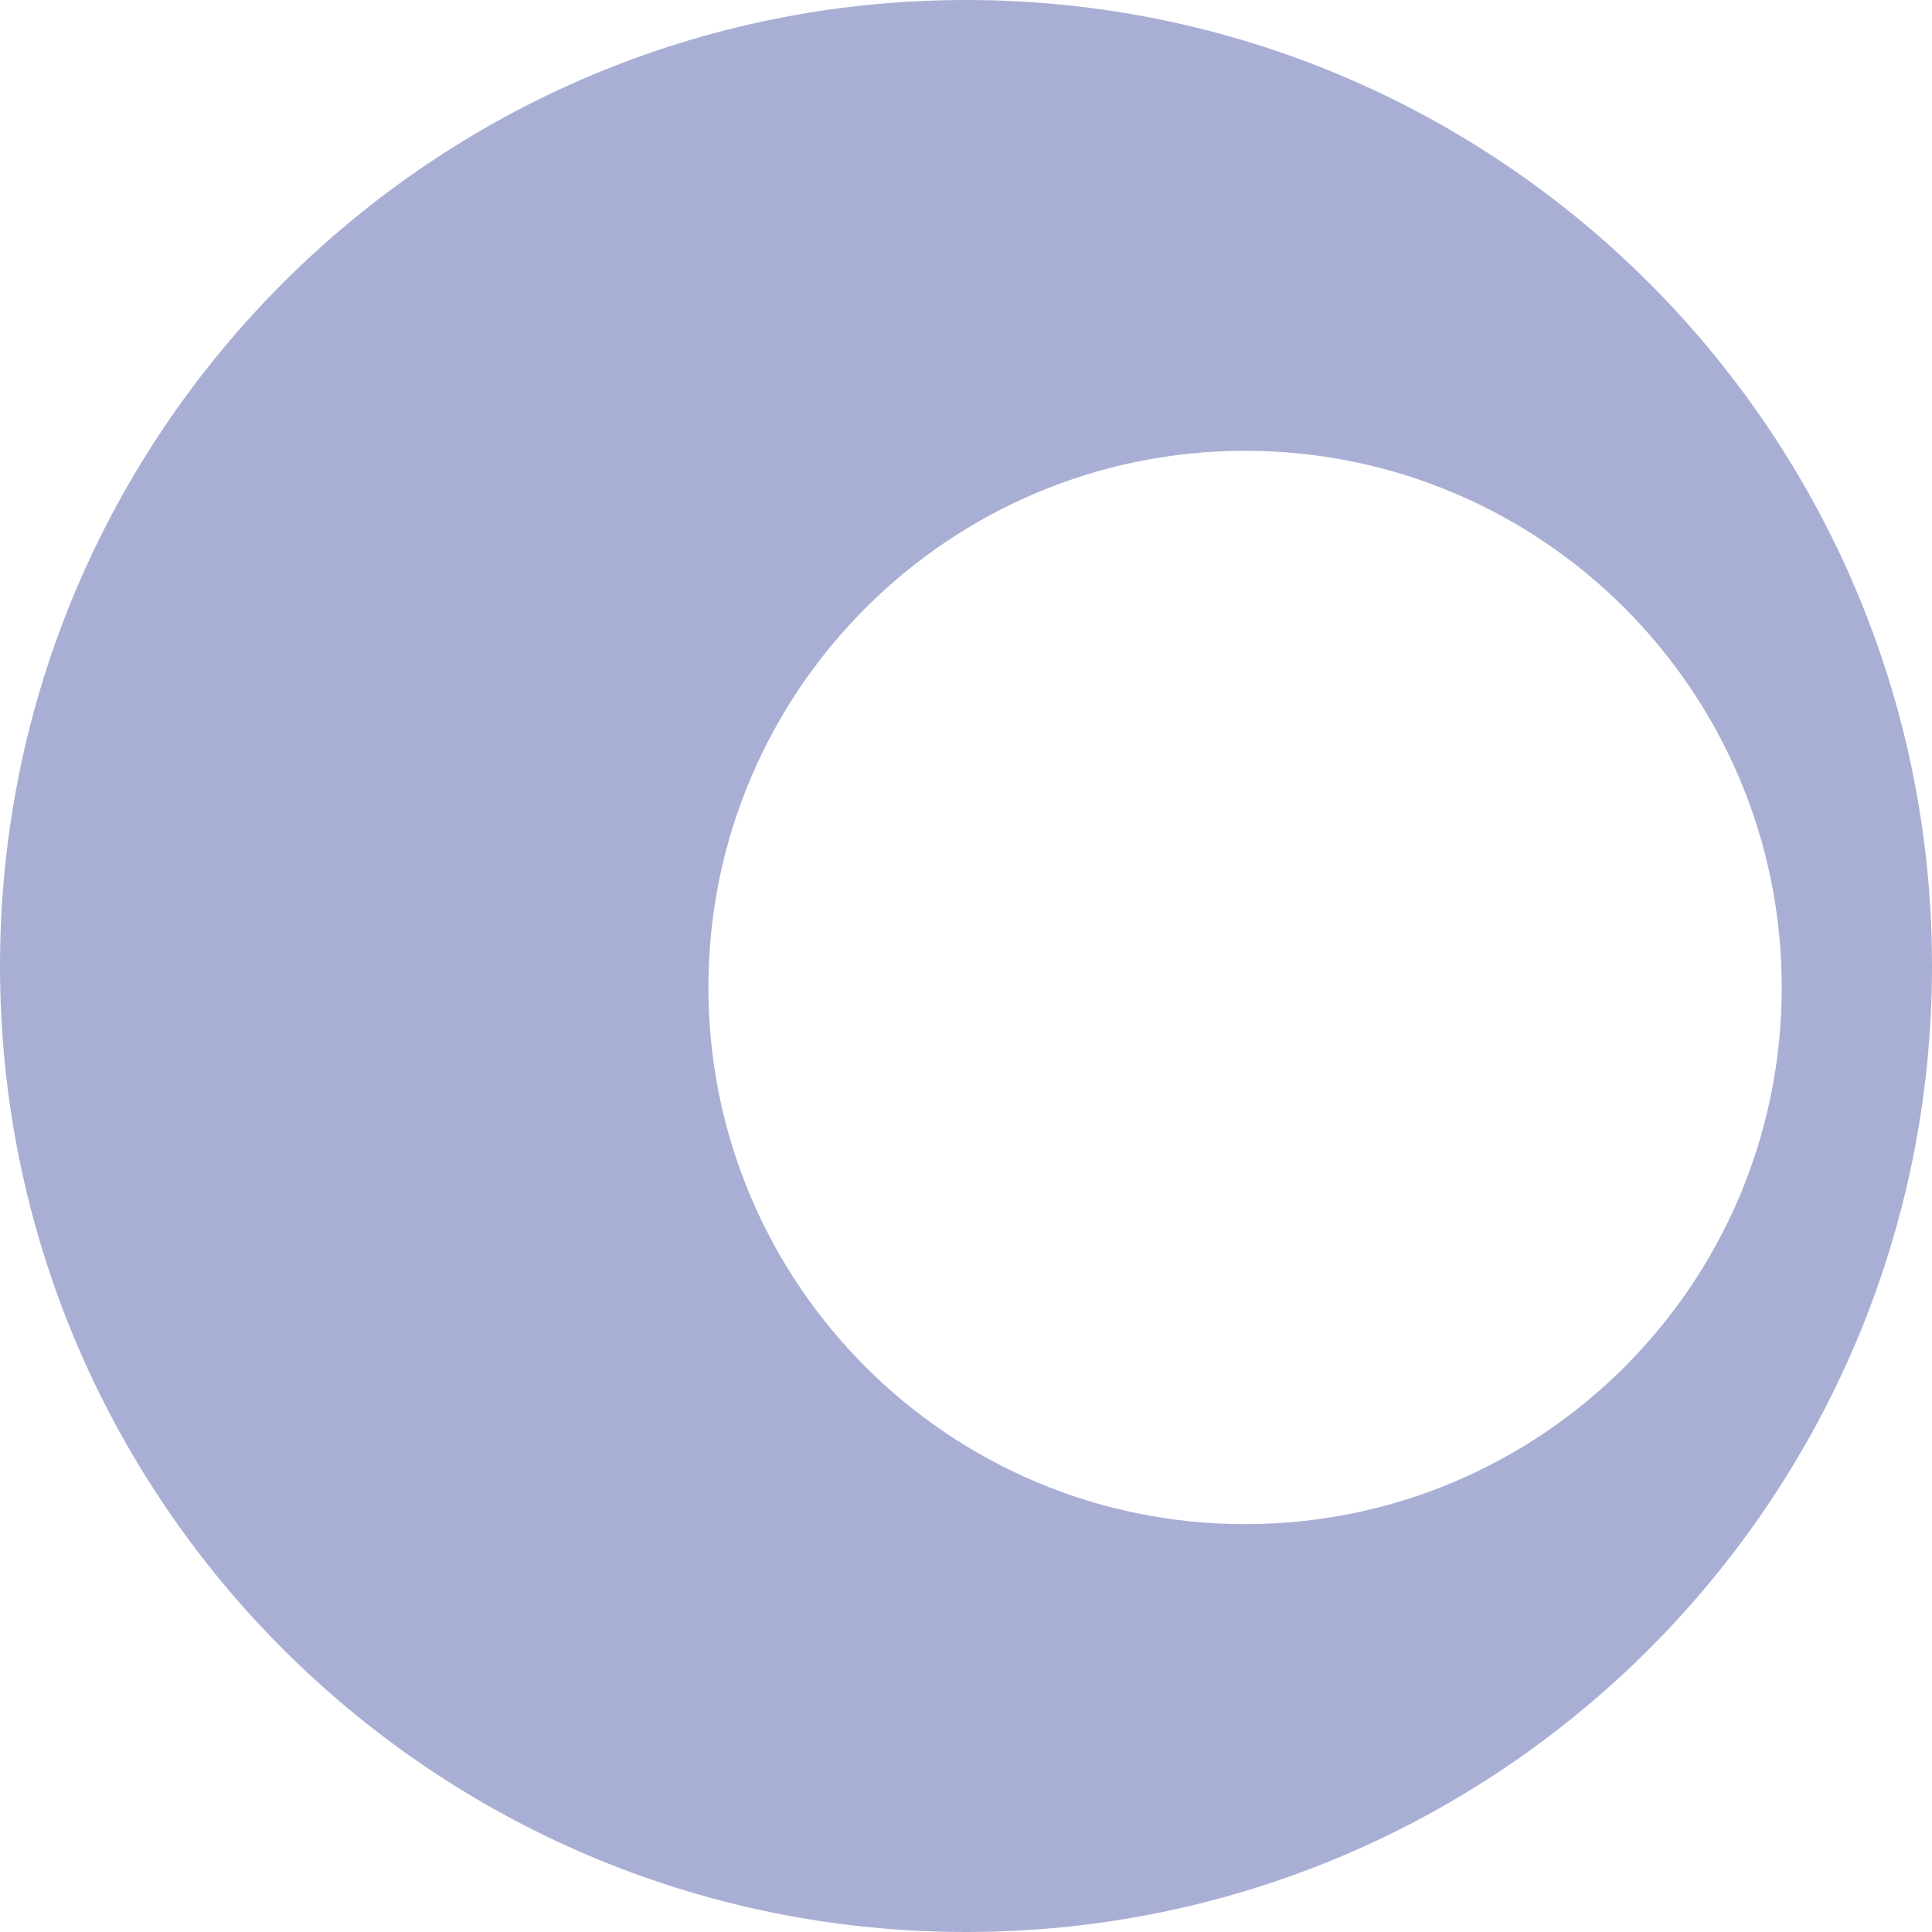
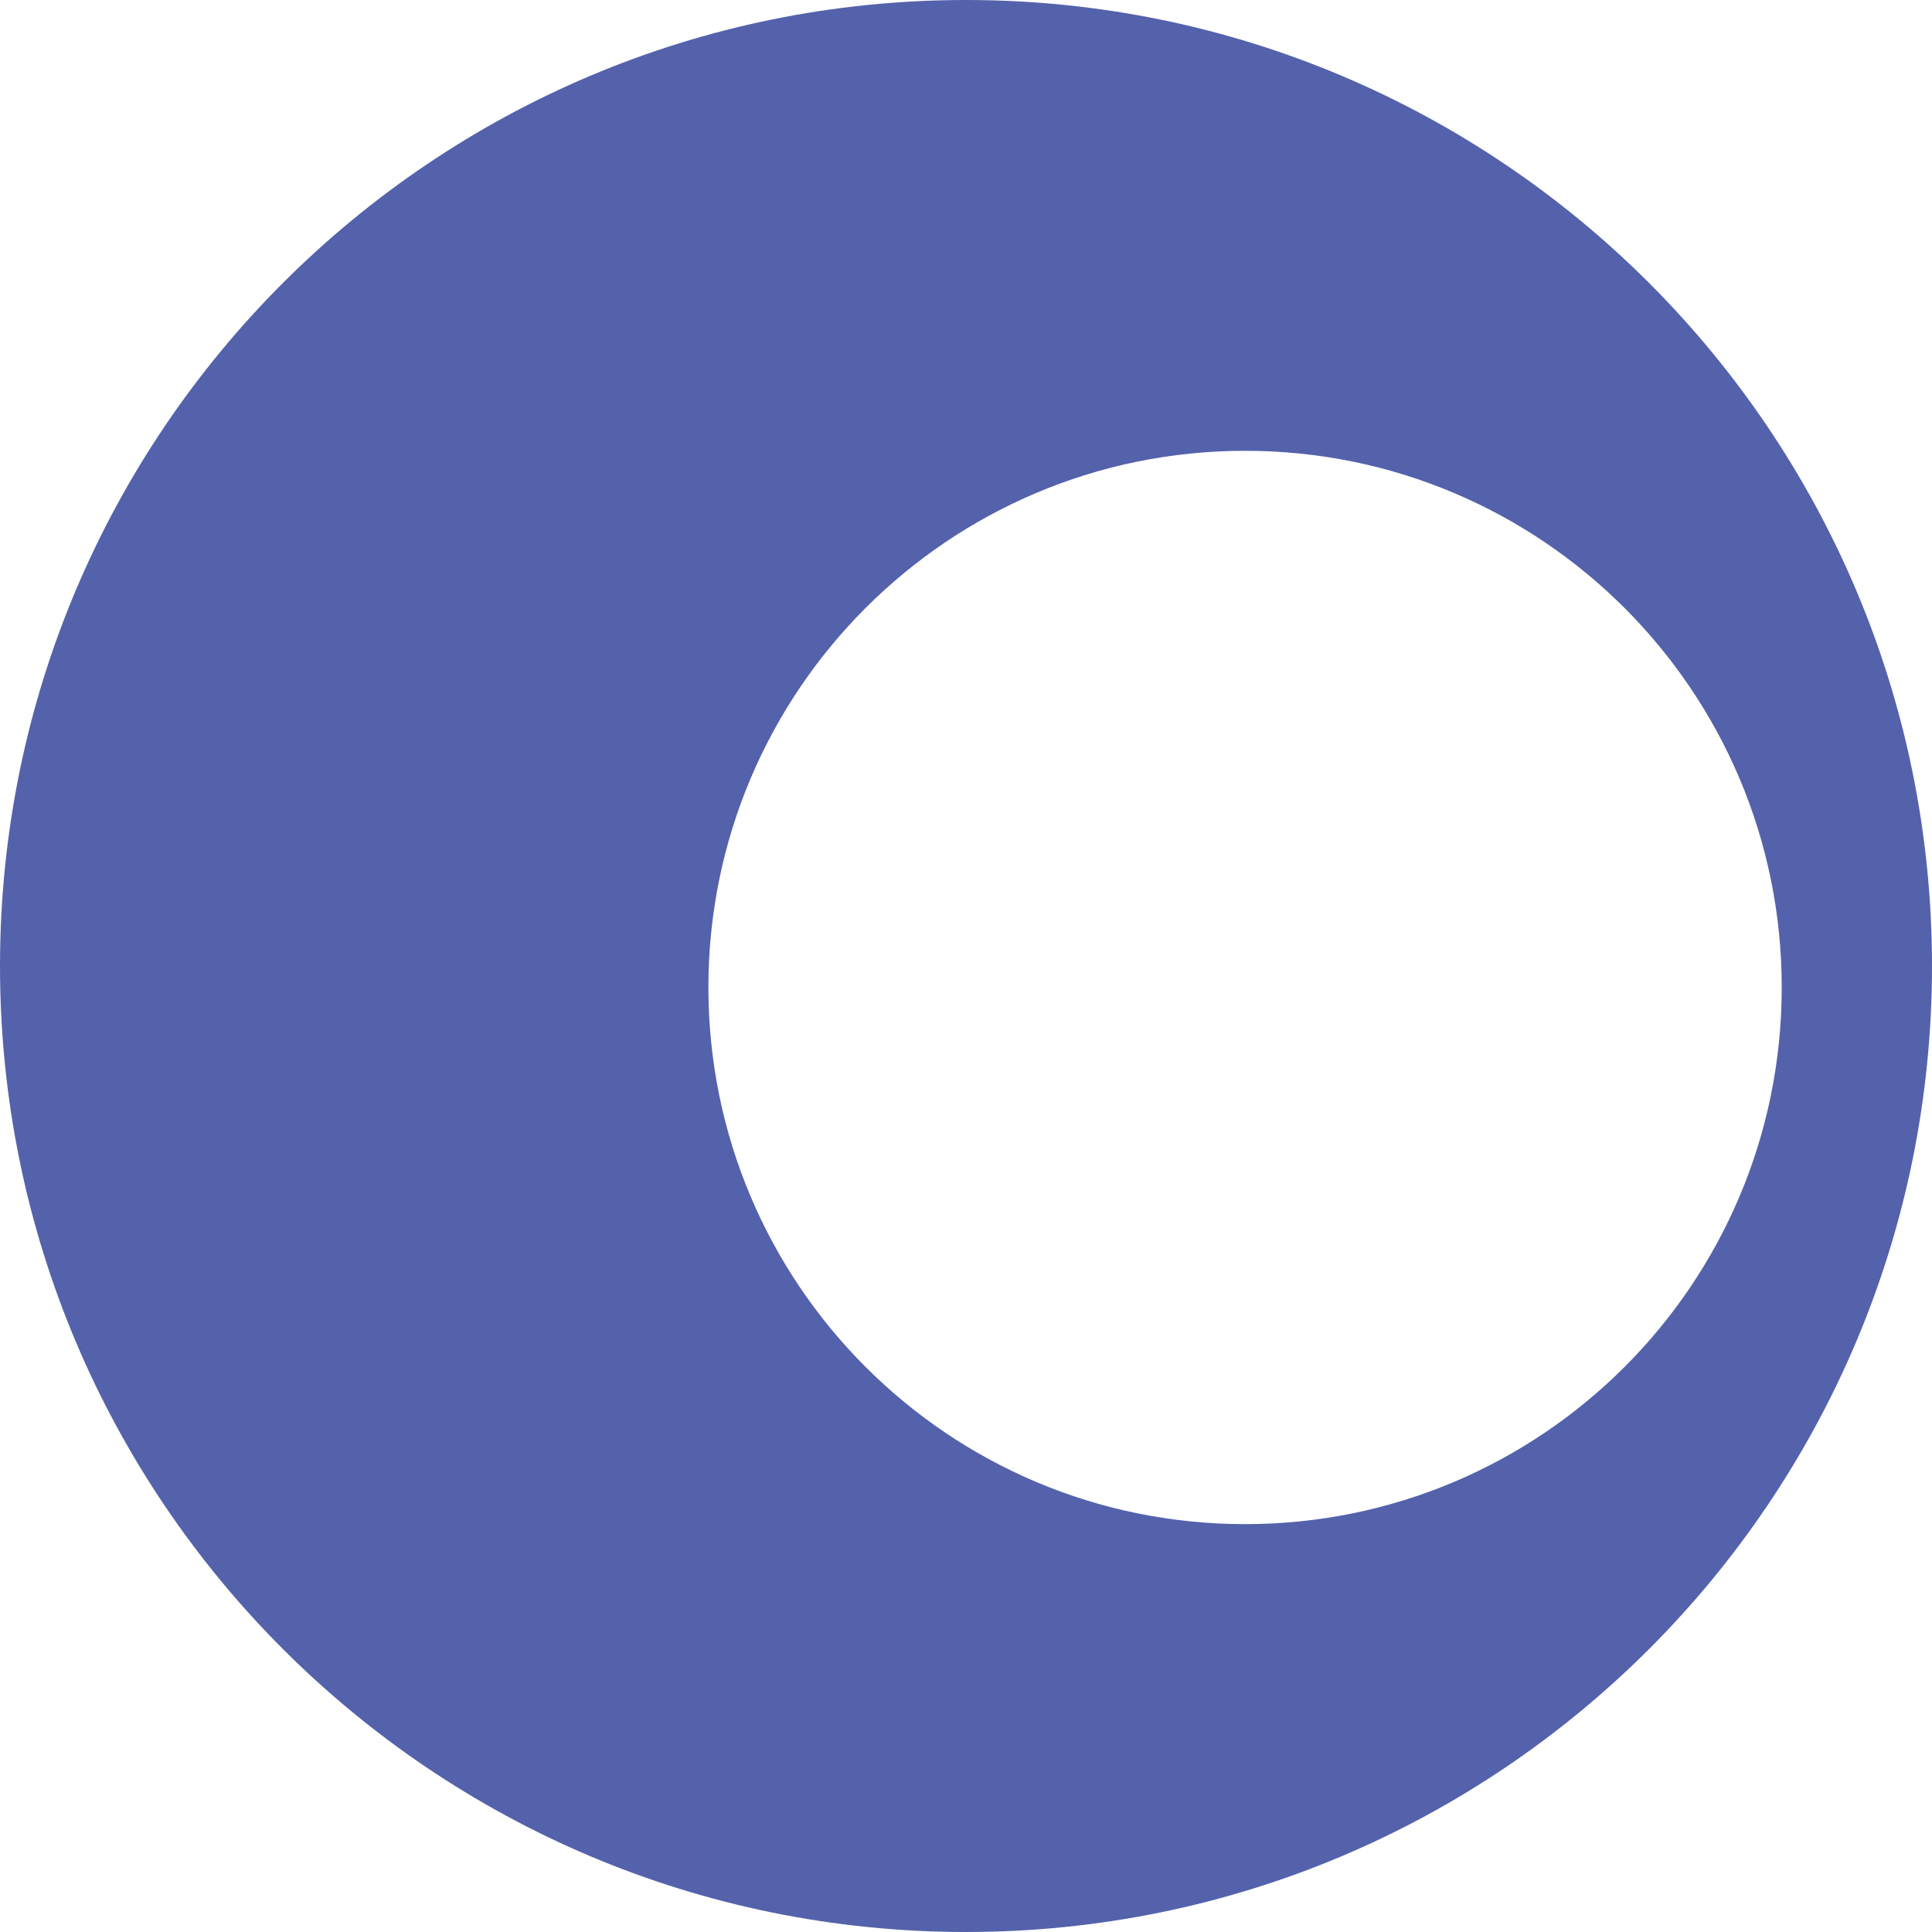
<svg xmlns="http://www.w3.org/2000/svg" width="90" height="90" viewBox="0 0 90 90" fill="none">
-   <path fill="rgb(169, 175, 212)" fill-rule="evenodd" clip-rule="evenodd" d="M45 90C69.853 90 90 69.853 90 45C90 20.147 69.853 0 45 0C20.147 0 0 20.147 0 45C0 69.853 20.147 90 45 90ZM58 71C71.807 71 83 59.807 83 46C83 32.193 71.807 21 58 21C44.193 21 33 32.193 33 46C33 59.807 44.193 71 58 71Z" />
+   <path fill="rgb(84, 98, 172)" fill-rule="evenodd" clip-rule="evenodd" d="M45 90C69.853 90 90 69.853 90 45C90 20.147 69.853 0 45 0C20.147 0 0 20.147 0 45C0 69.853 20.147 90 45 90ZM58 71C71.807 71 83 59.807 83 46C83 32.193 71.807 21 58 21C44.193 21 33 32.193 33 46C33 59.807 44.193 71 58 71Z" />
</svg>
